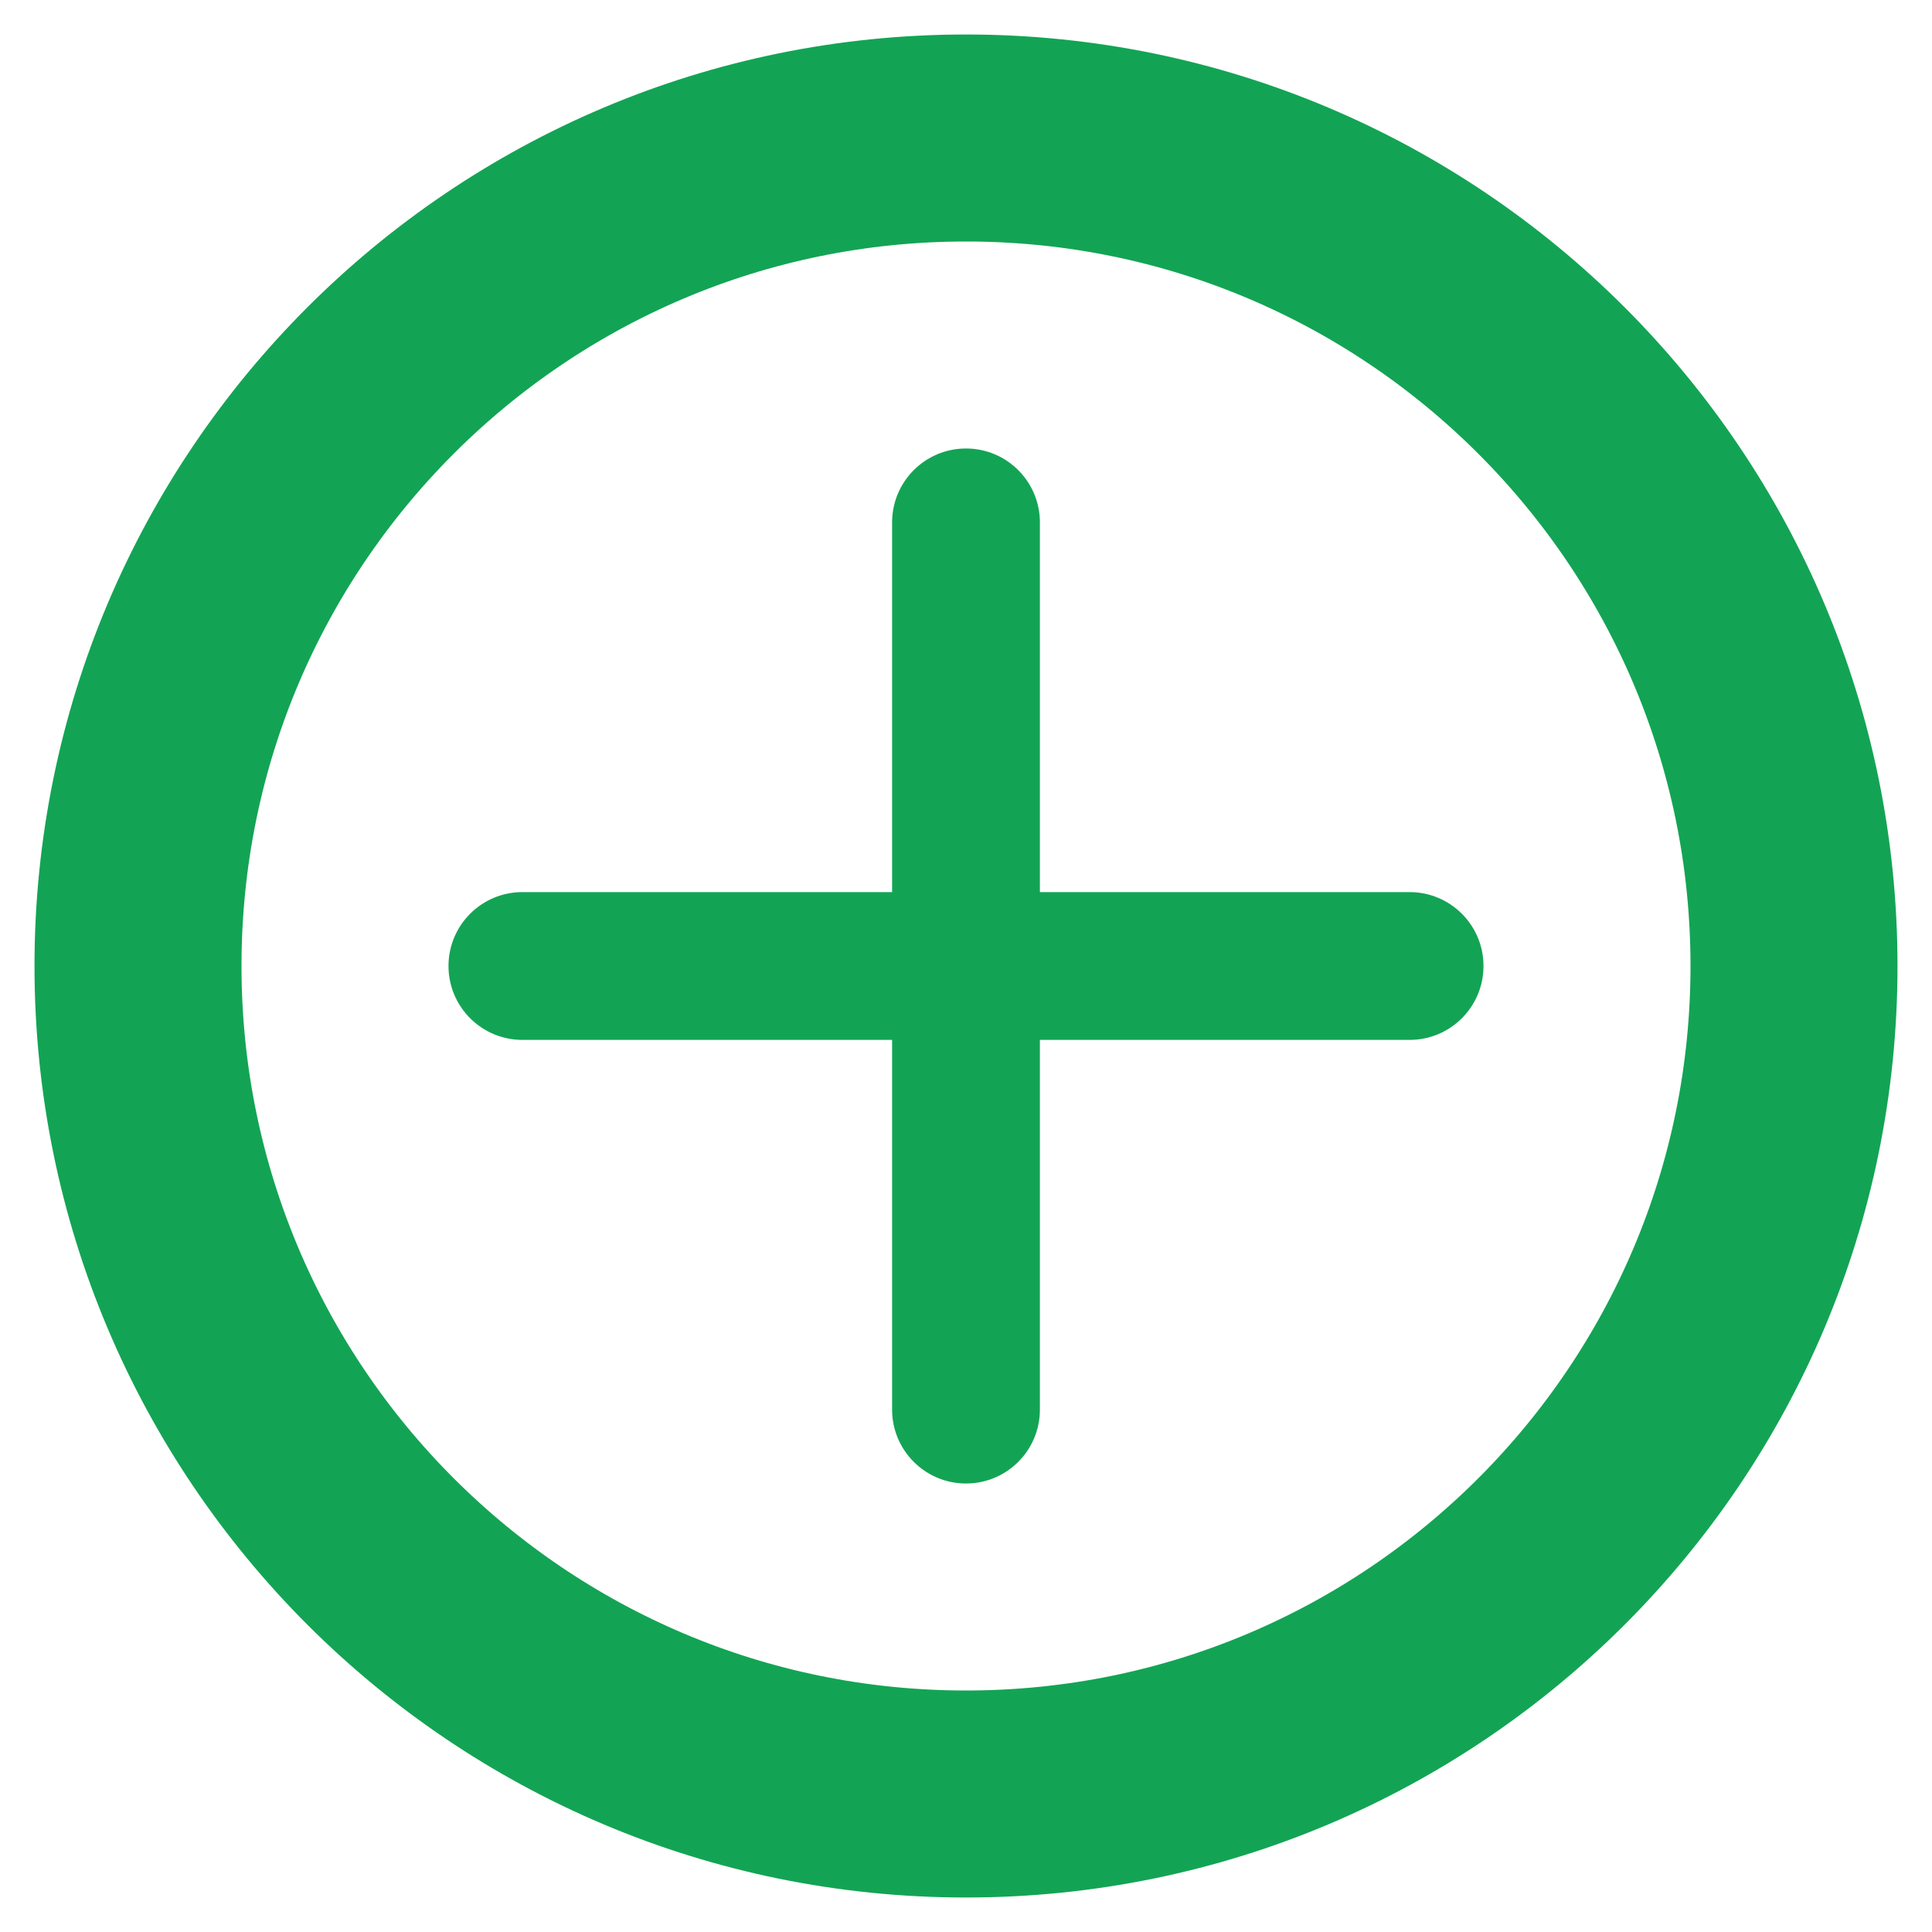
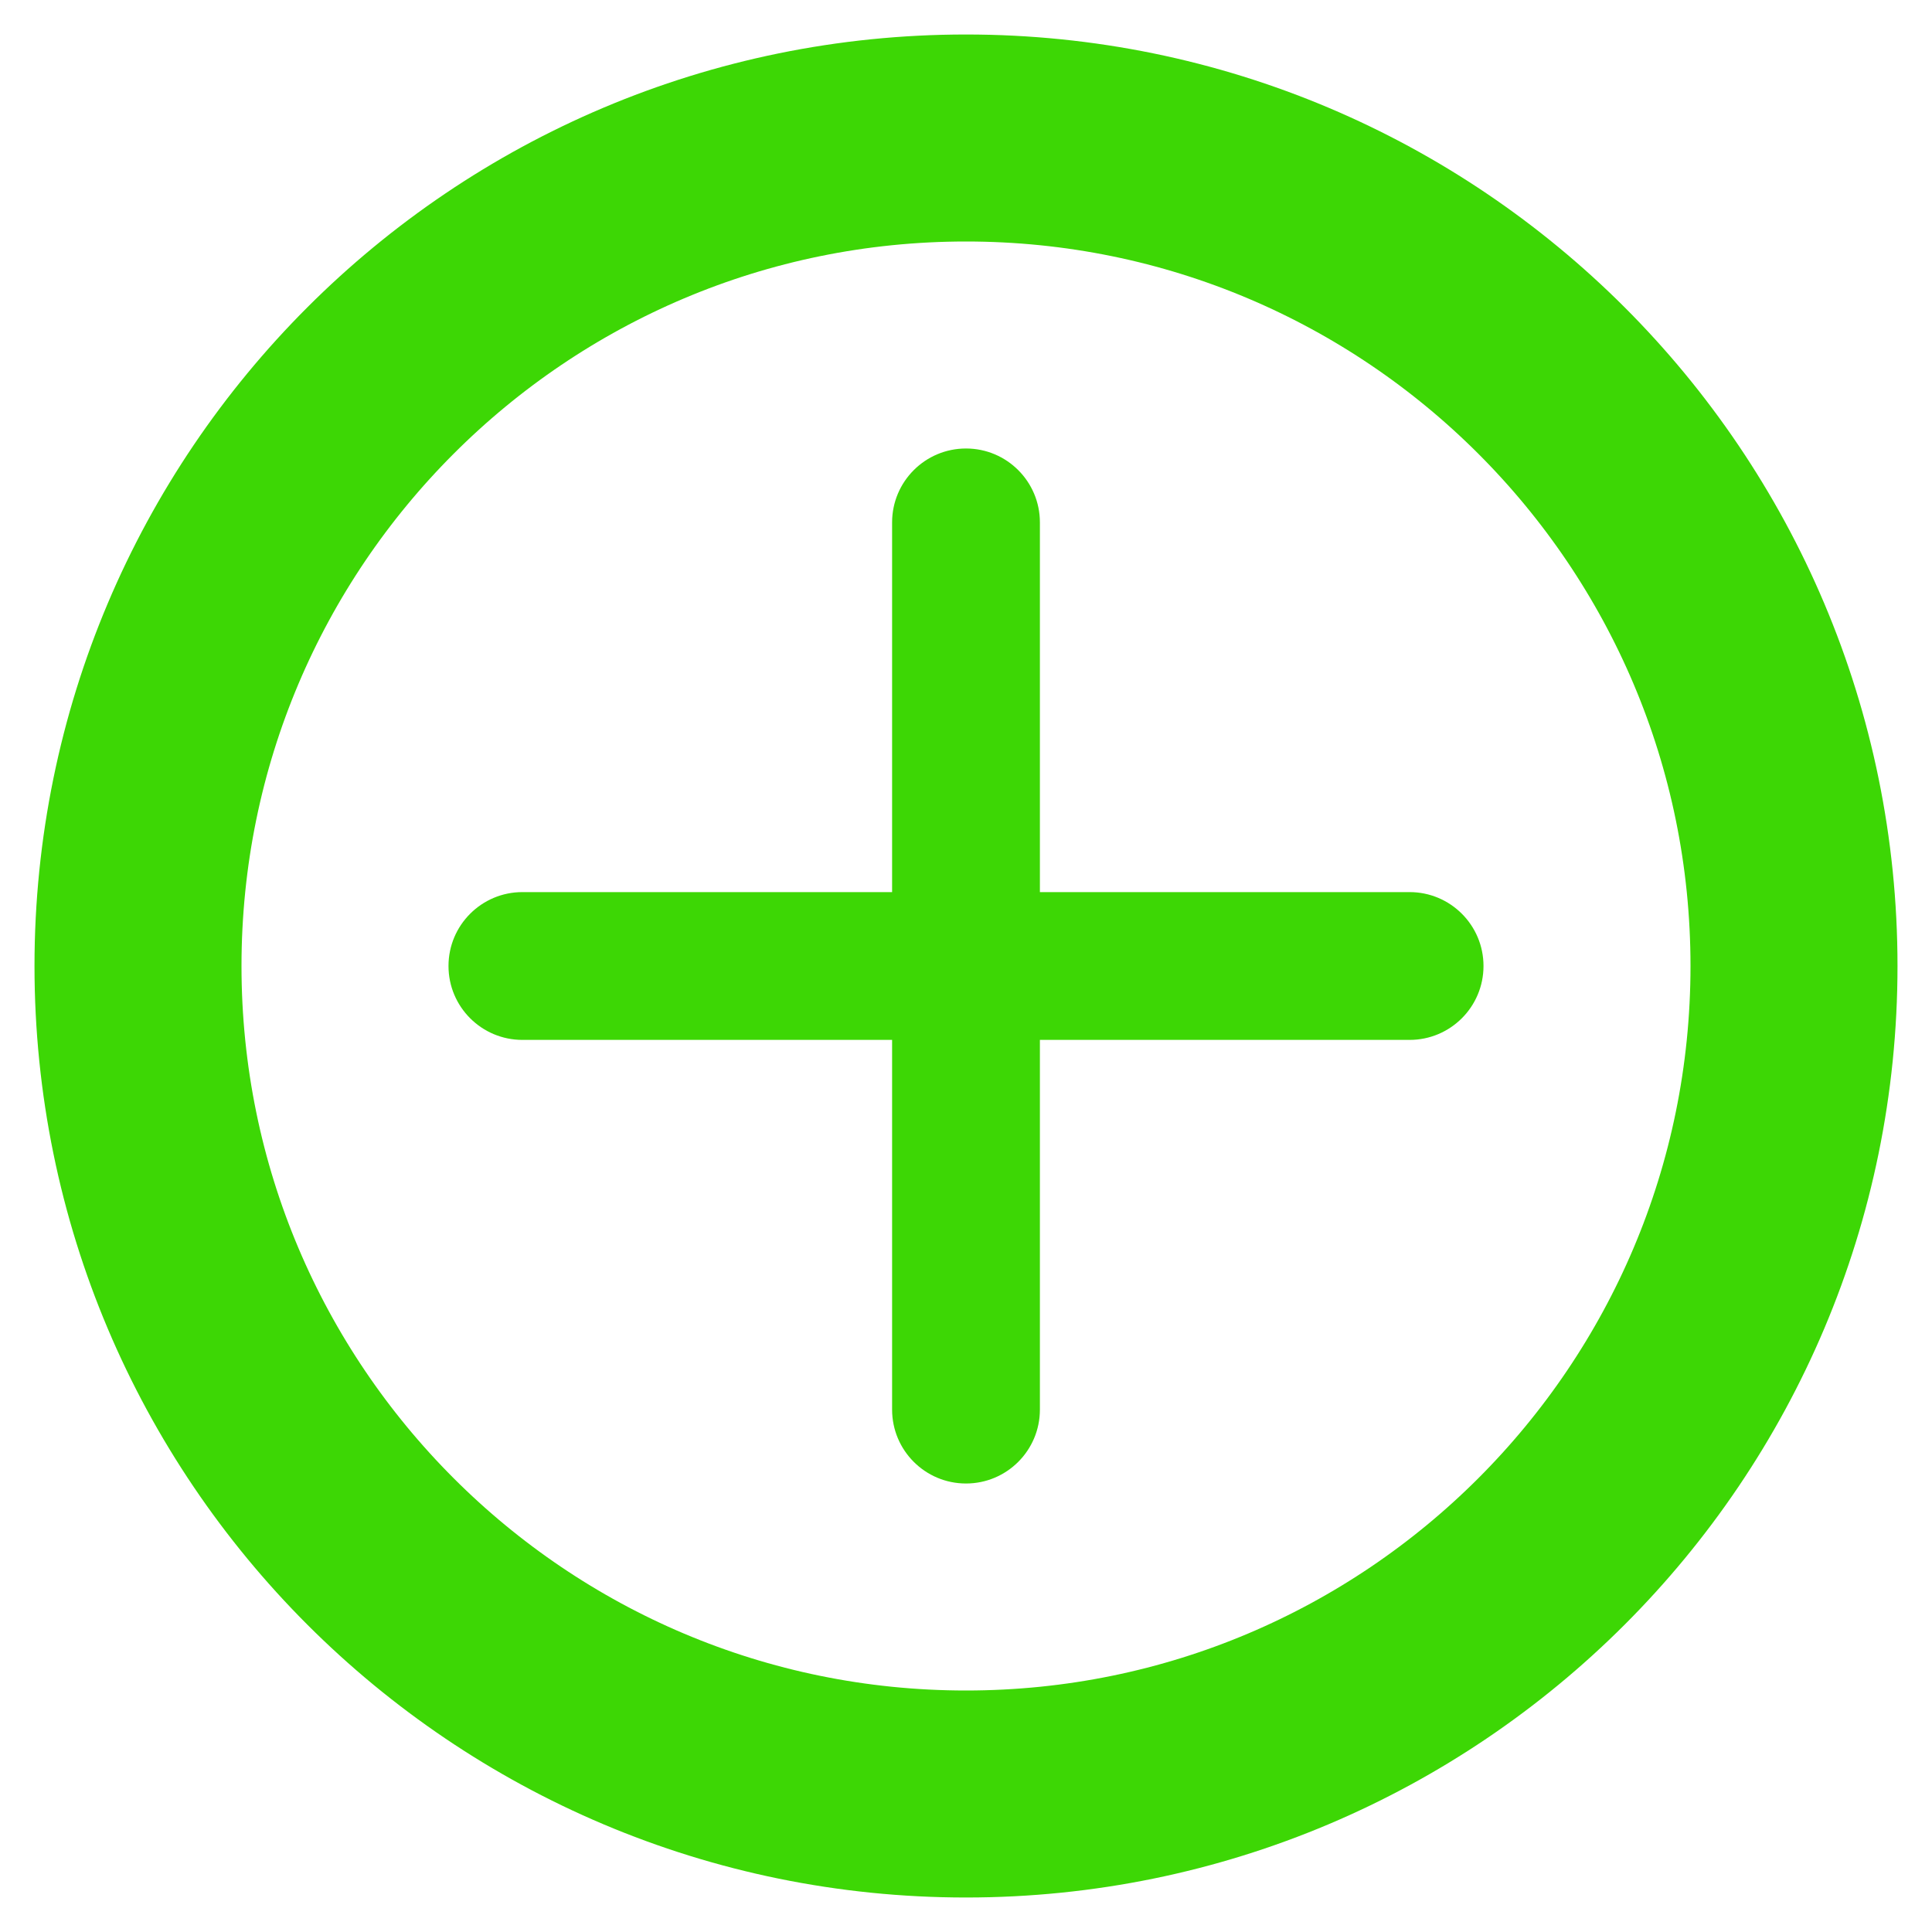
<svg xmlns="http://www.w3.org/2000/svg" width="28" height="28" viewBox="0 0 28 28" fill="none">
-   <path d="M14 2C7.373 2 2 7.373 2 14C2 20.627 7.373 26 14 26C20.627 26 26 20.627 26 14C26 7.373 20.627 2 14 2Z" stroke="#12A454" stroke-width="3" stroke-linecap="round" stroke-linejoin="round" />
-   <path fill-rule="evenodd" clip-rule="evenodd" d="M14 6.5C13.408 6.5 12.929 6.98 12.929 7.571V12.929H7.571C6.98 12.929 6.5 13.408 6.5 14C6.5 14.592 6.98 15.071 7.571 15.071H12.929V20.429C12.929 21.02 13.408 21.5 14 21.5C14.592 21.5 15.071 21.02 15.071 20.429V15.071H20.429C21.02 15.071 21.5 14.592 21.5 14C21.5 13.408 21.02 12.929 20.429 12.929H15.071V7.571C15.071 6.98 14.592 6.5 14 6.5Z" fill="#12A454" />
+   <path d="M14 2C7.373 2 2 7.373 2 14C2 20.627 7.373 26 14 26C20.627 26 26 20.627 26 14C26 7.373 20.627 2 14 2Z" stroke="#3dd705" stroke-width="3" stroke-linecap="round" stroke-linejoin="round" />
+   <path fill-rule="evenodd" clip-rule="evenodd" d="M14 6.5C13.408 6.5 12.929 6.98 12.929 7.571V12.929H7.571C6.98 12.929 6.5 13.408 6.5 14C6.5 14.592 6.98 15.071 7.571 15.071H12.929V20.429C12.929 21.02 13.408 21.5 14 21.5C14.592 21.5 15.071 21.02 15.071 20.429V15.071H20.429C21.02 15.071 21.5 14.592 21.5 14C21.5 13.408 21.02 12.929 20.429 12.929H15.071V7.571C15.071 6.98 14.592 6.5 14 6.5Z" fill="#3dd705" />
</svg>
